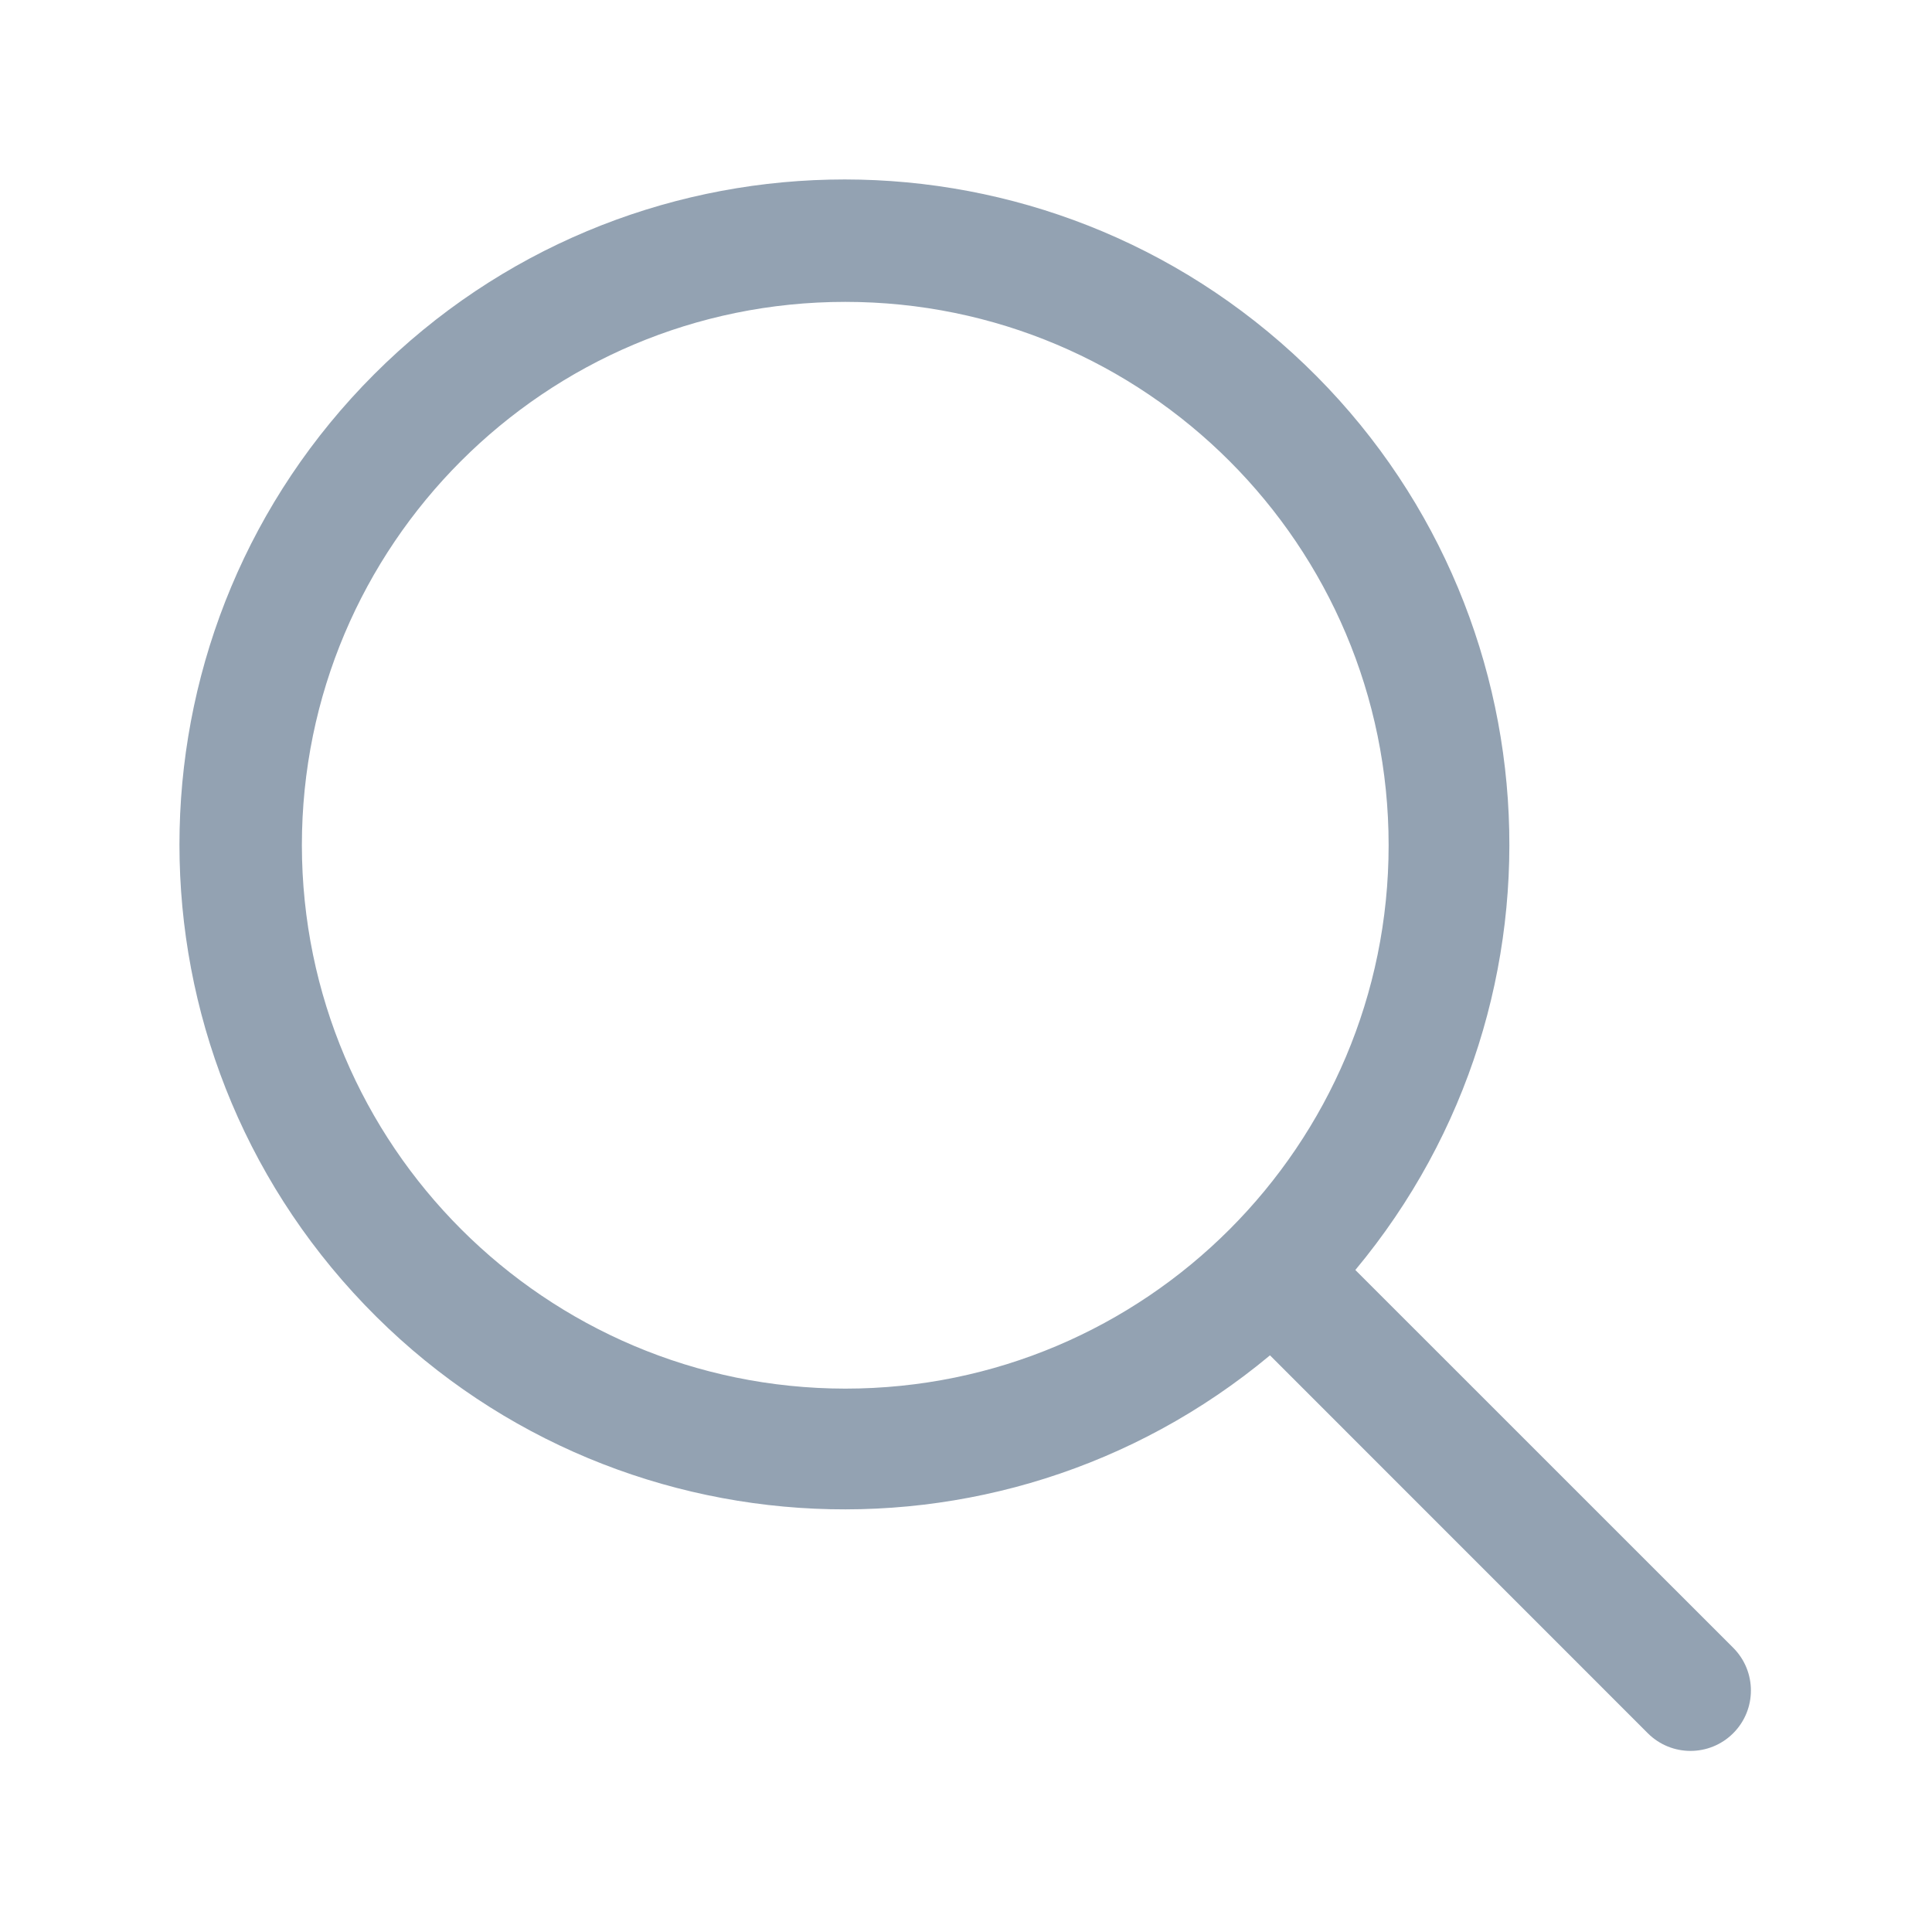
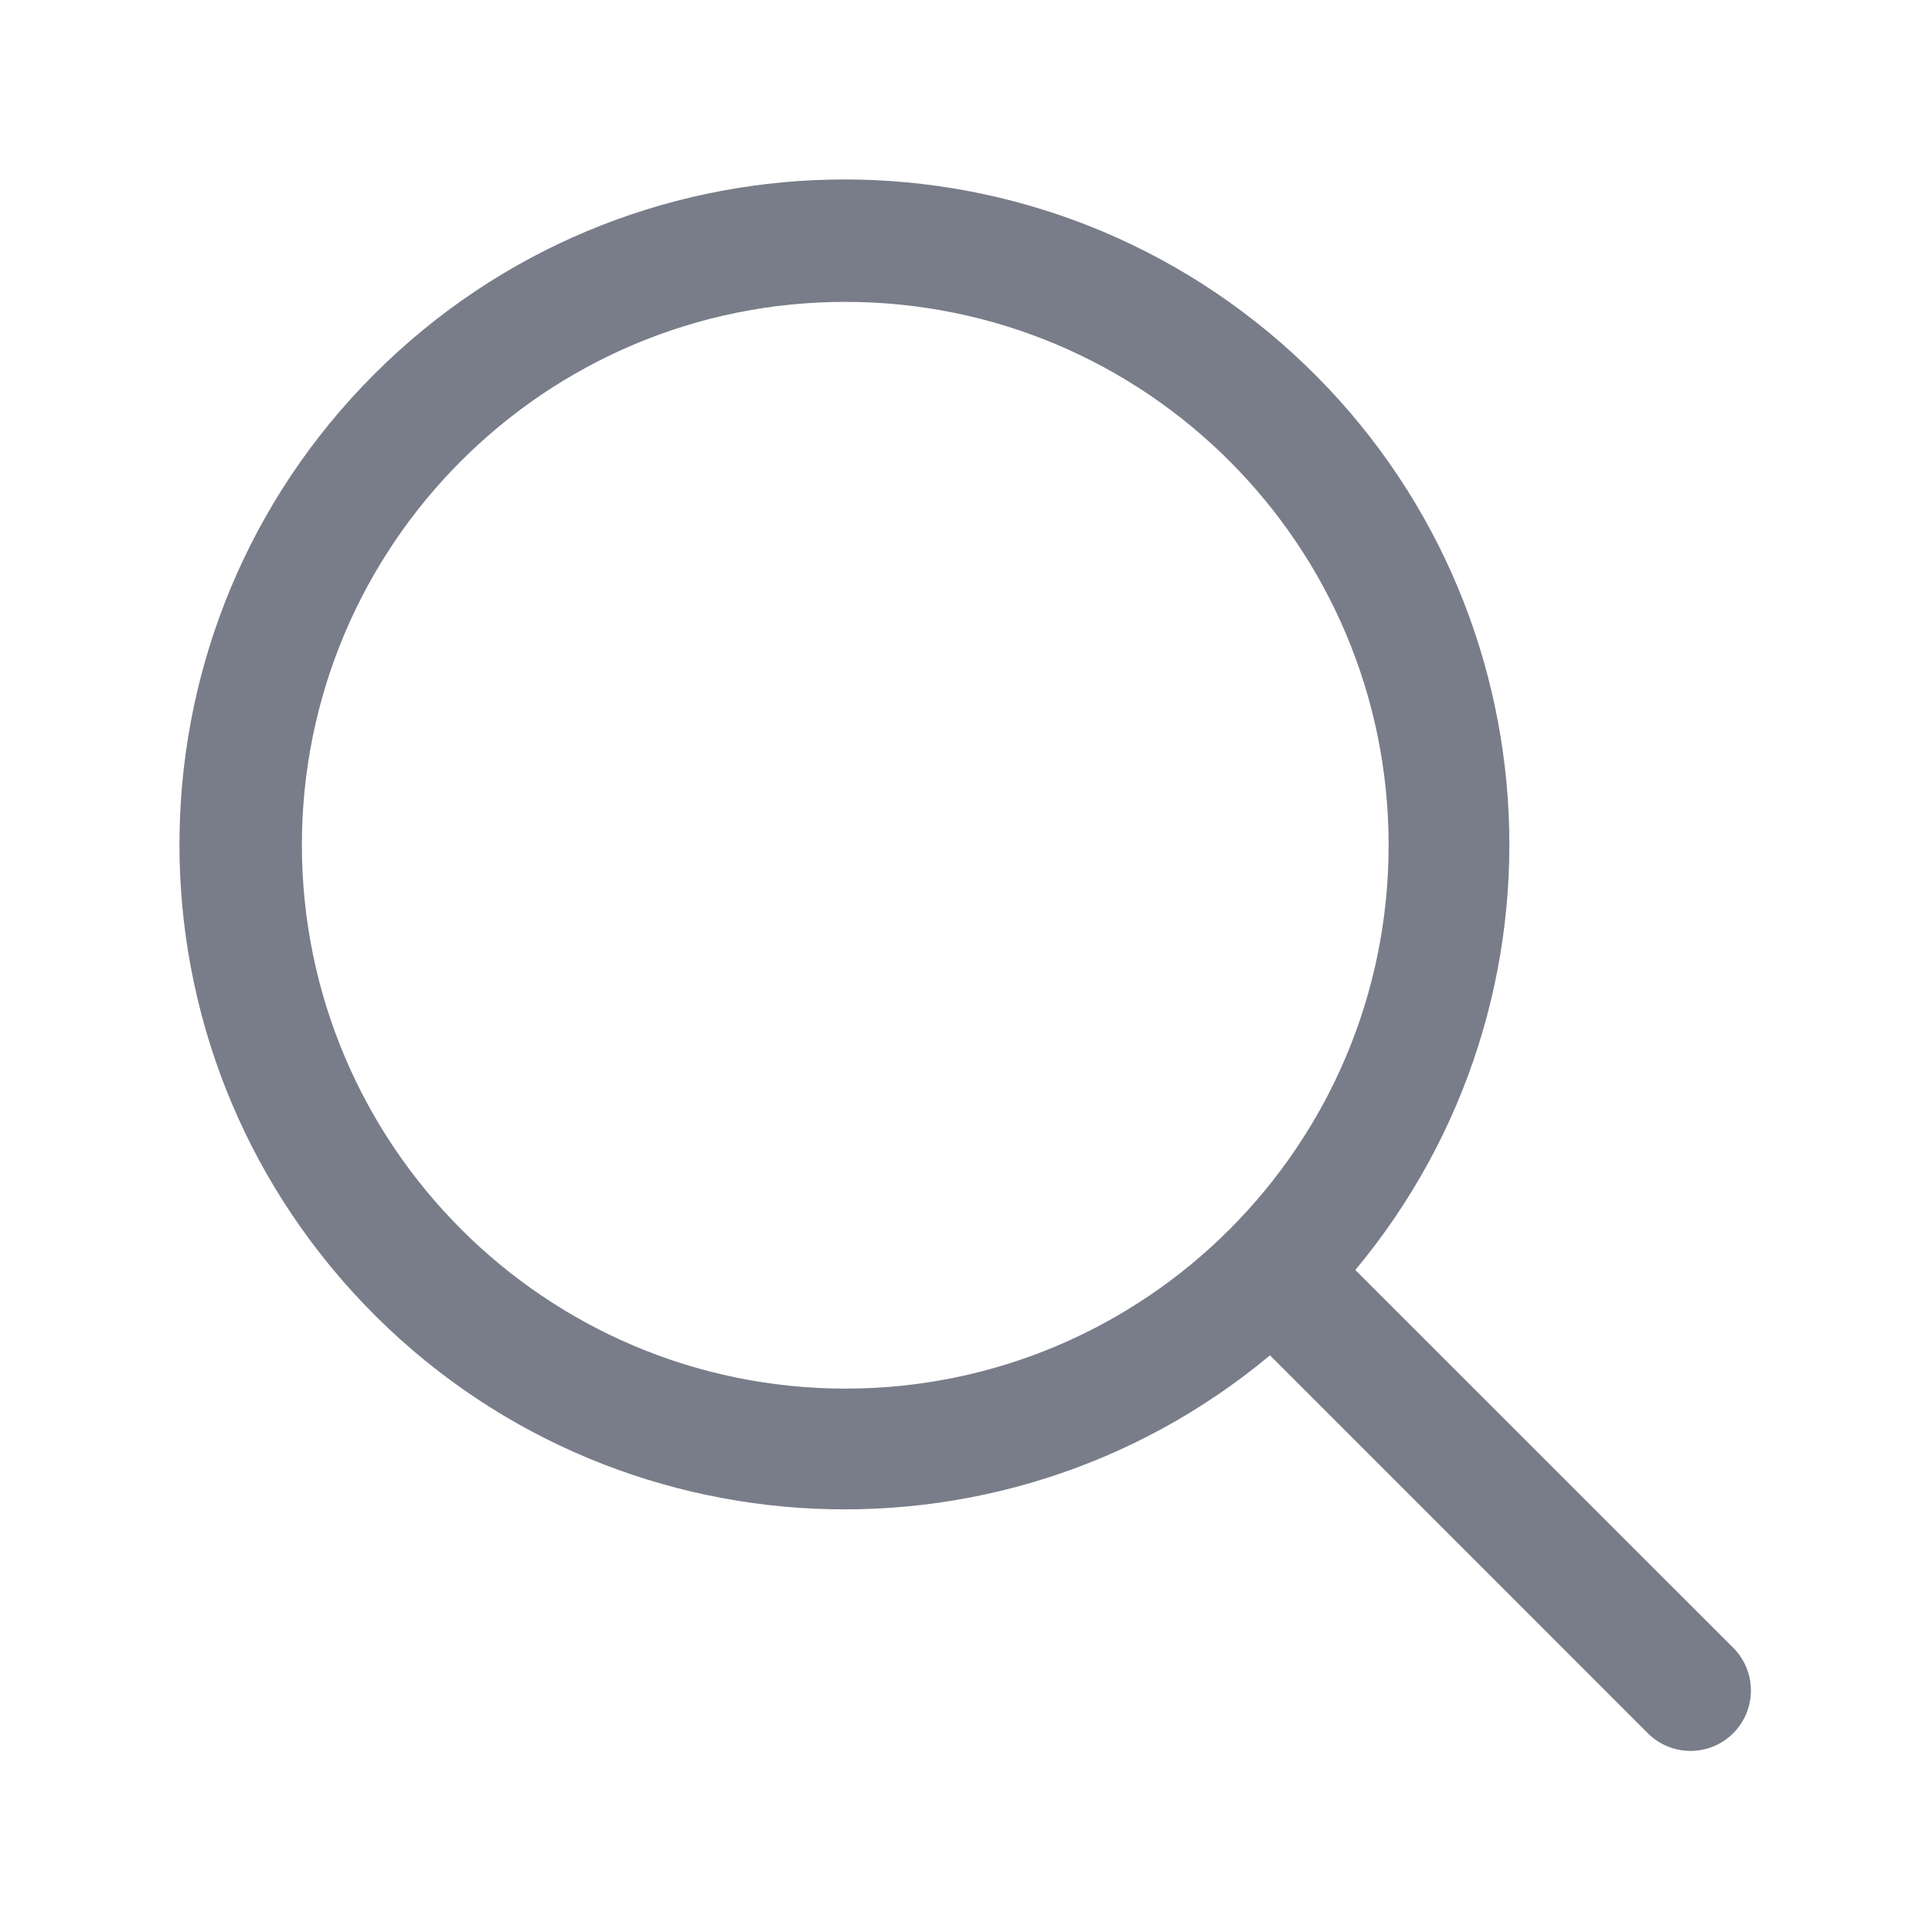
<svg xmlns="http://www.w3.org/2000/svg" width="20" height="20" viewBox="0 0 256 256">
-   <path fill="#93a2b2" d="m229.66 218.34l-50.07-50.06a88.11 88.11 0 1 0-11.31 11.31l50.06 50.07a8 8 0 0 0 11.32-11.32M40 112a72 72 0 1 1 72 72a72.08 72.08 0 0 1-72-72" />
+   <path fill="#797d89" d="m229.66 218.34l-50.07-50.06a88.11 88.11 0 1 0-11.31 11.31l50.06 50.07a8 8 0 0 0 11.32-11.32M40 112a72 72 0 1 1 72 72a72.08 72.08 0 0 1-72-72" />
</svg>
